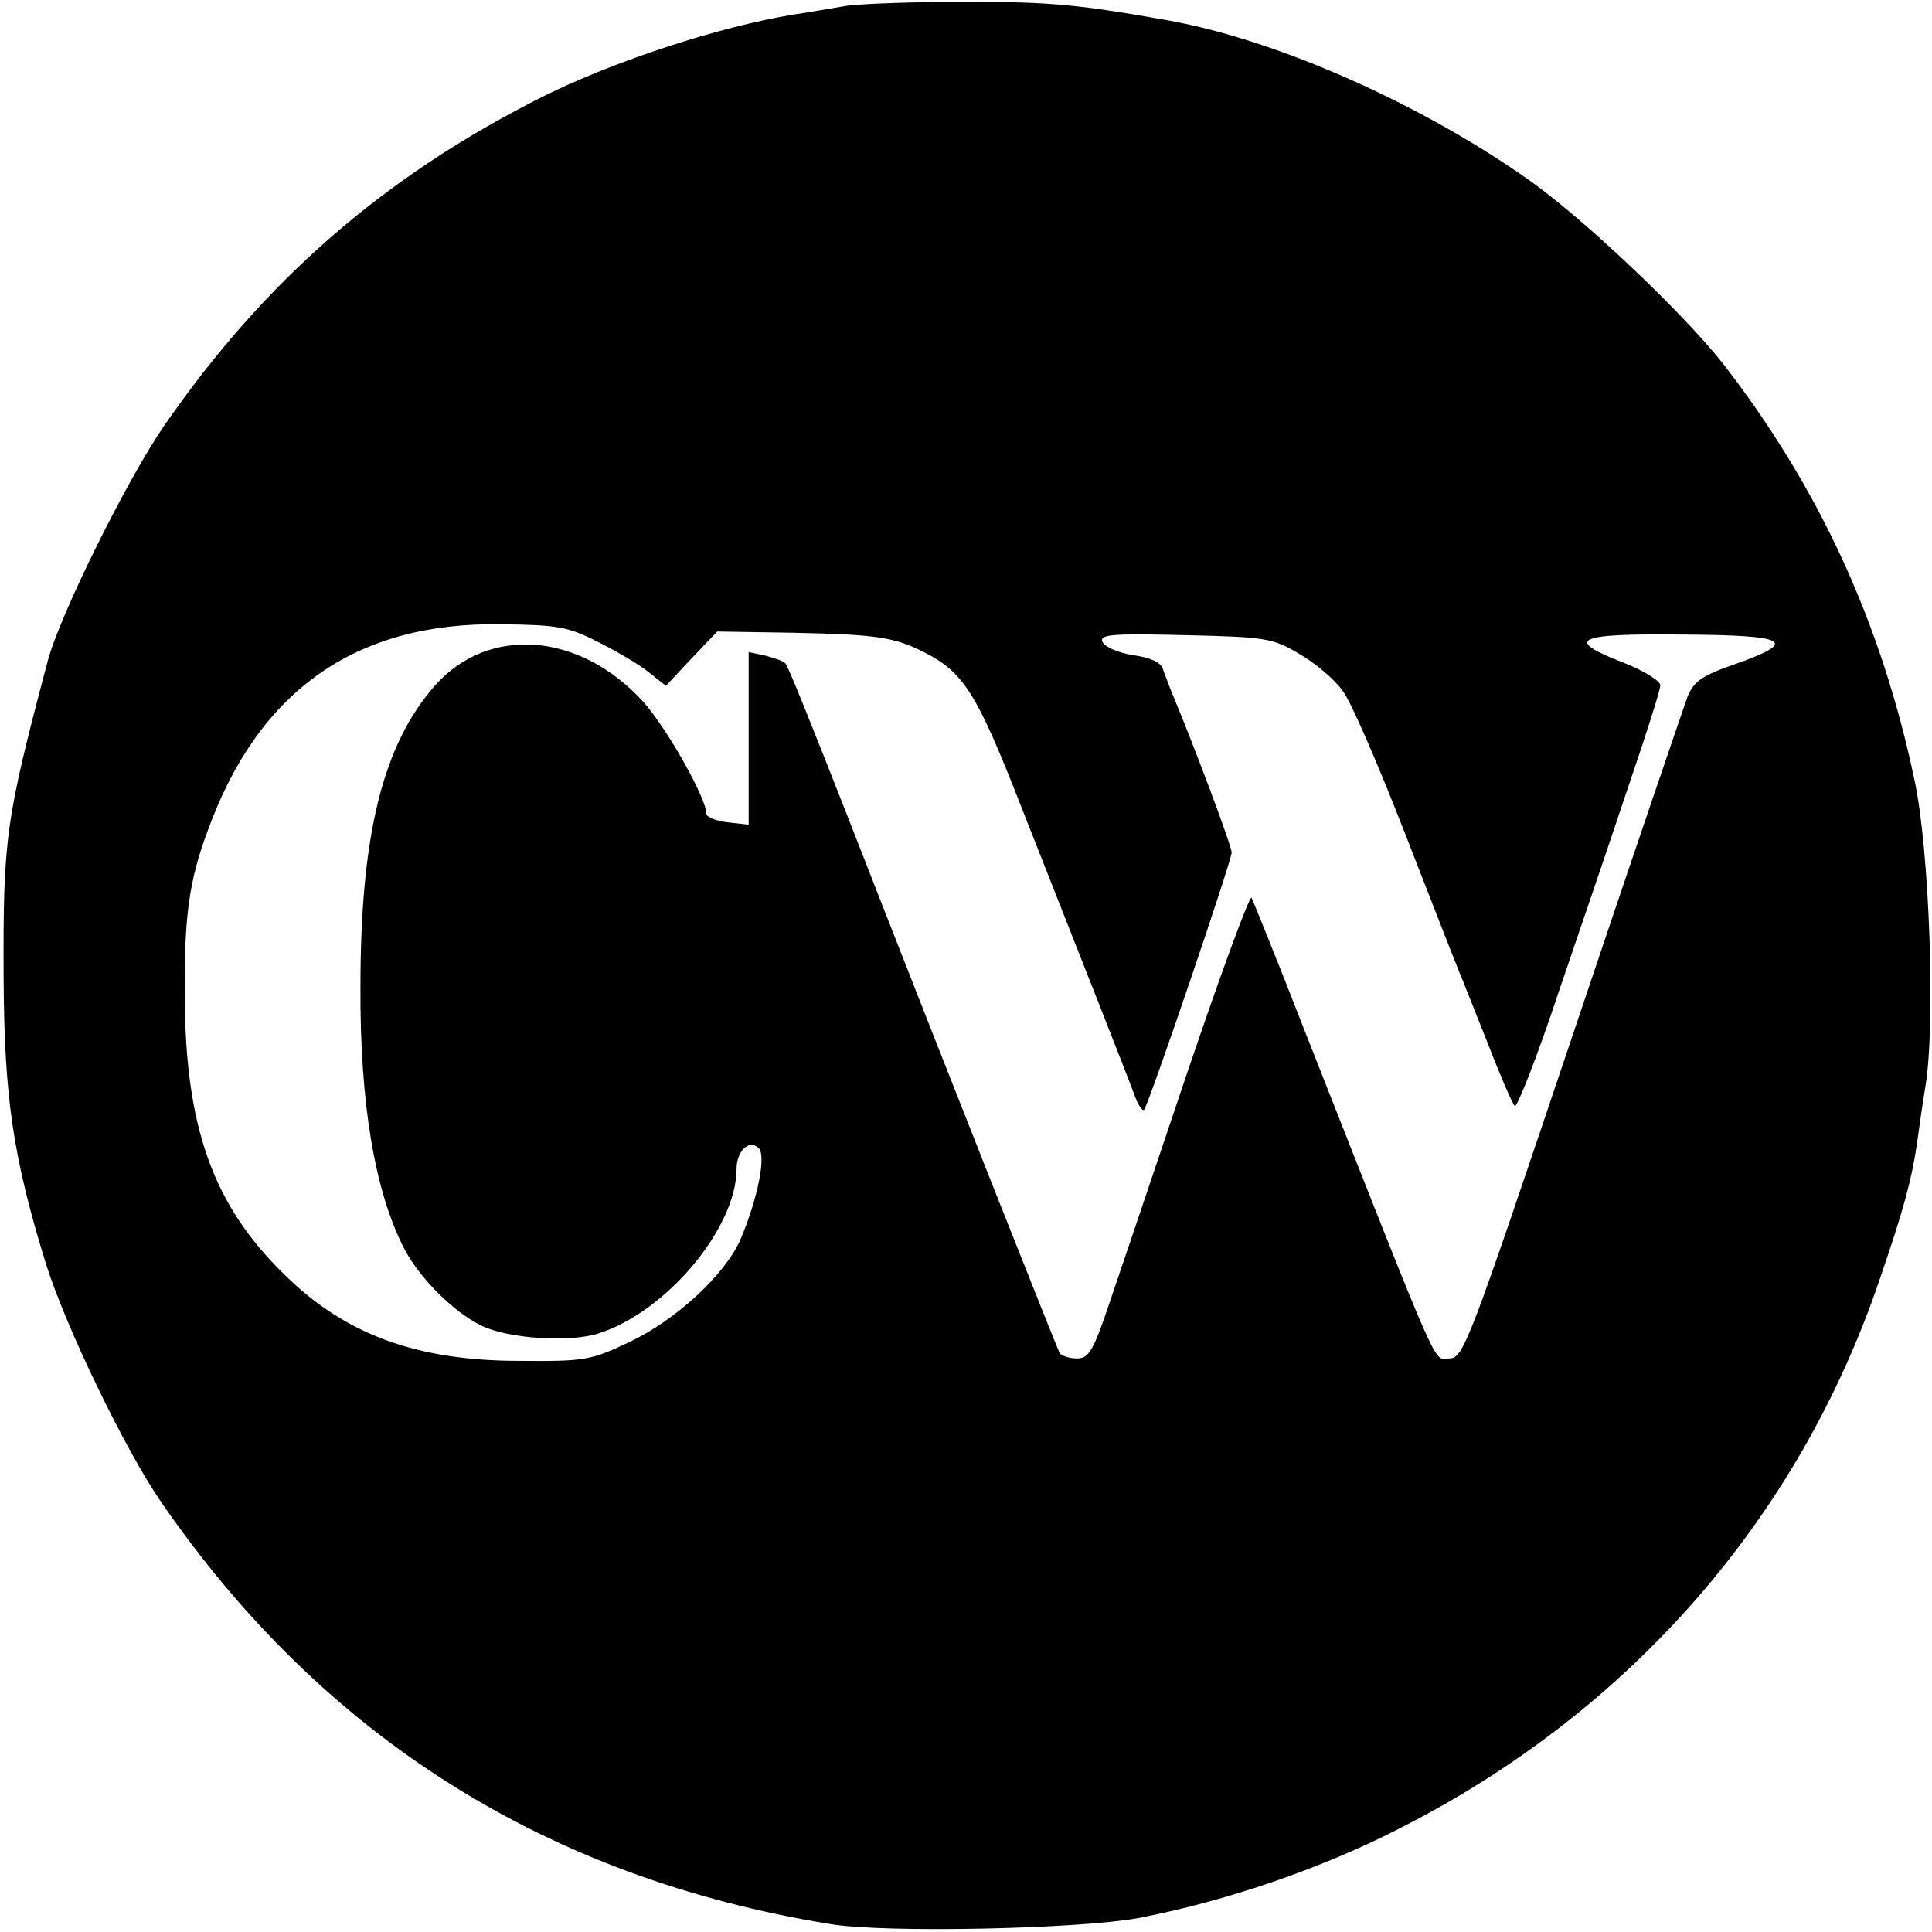
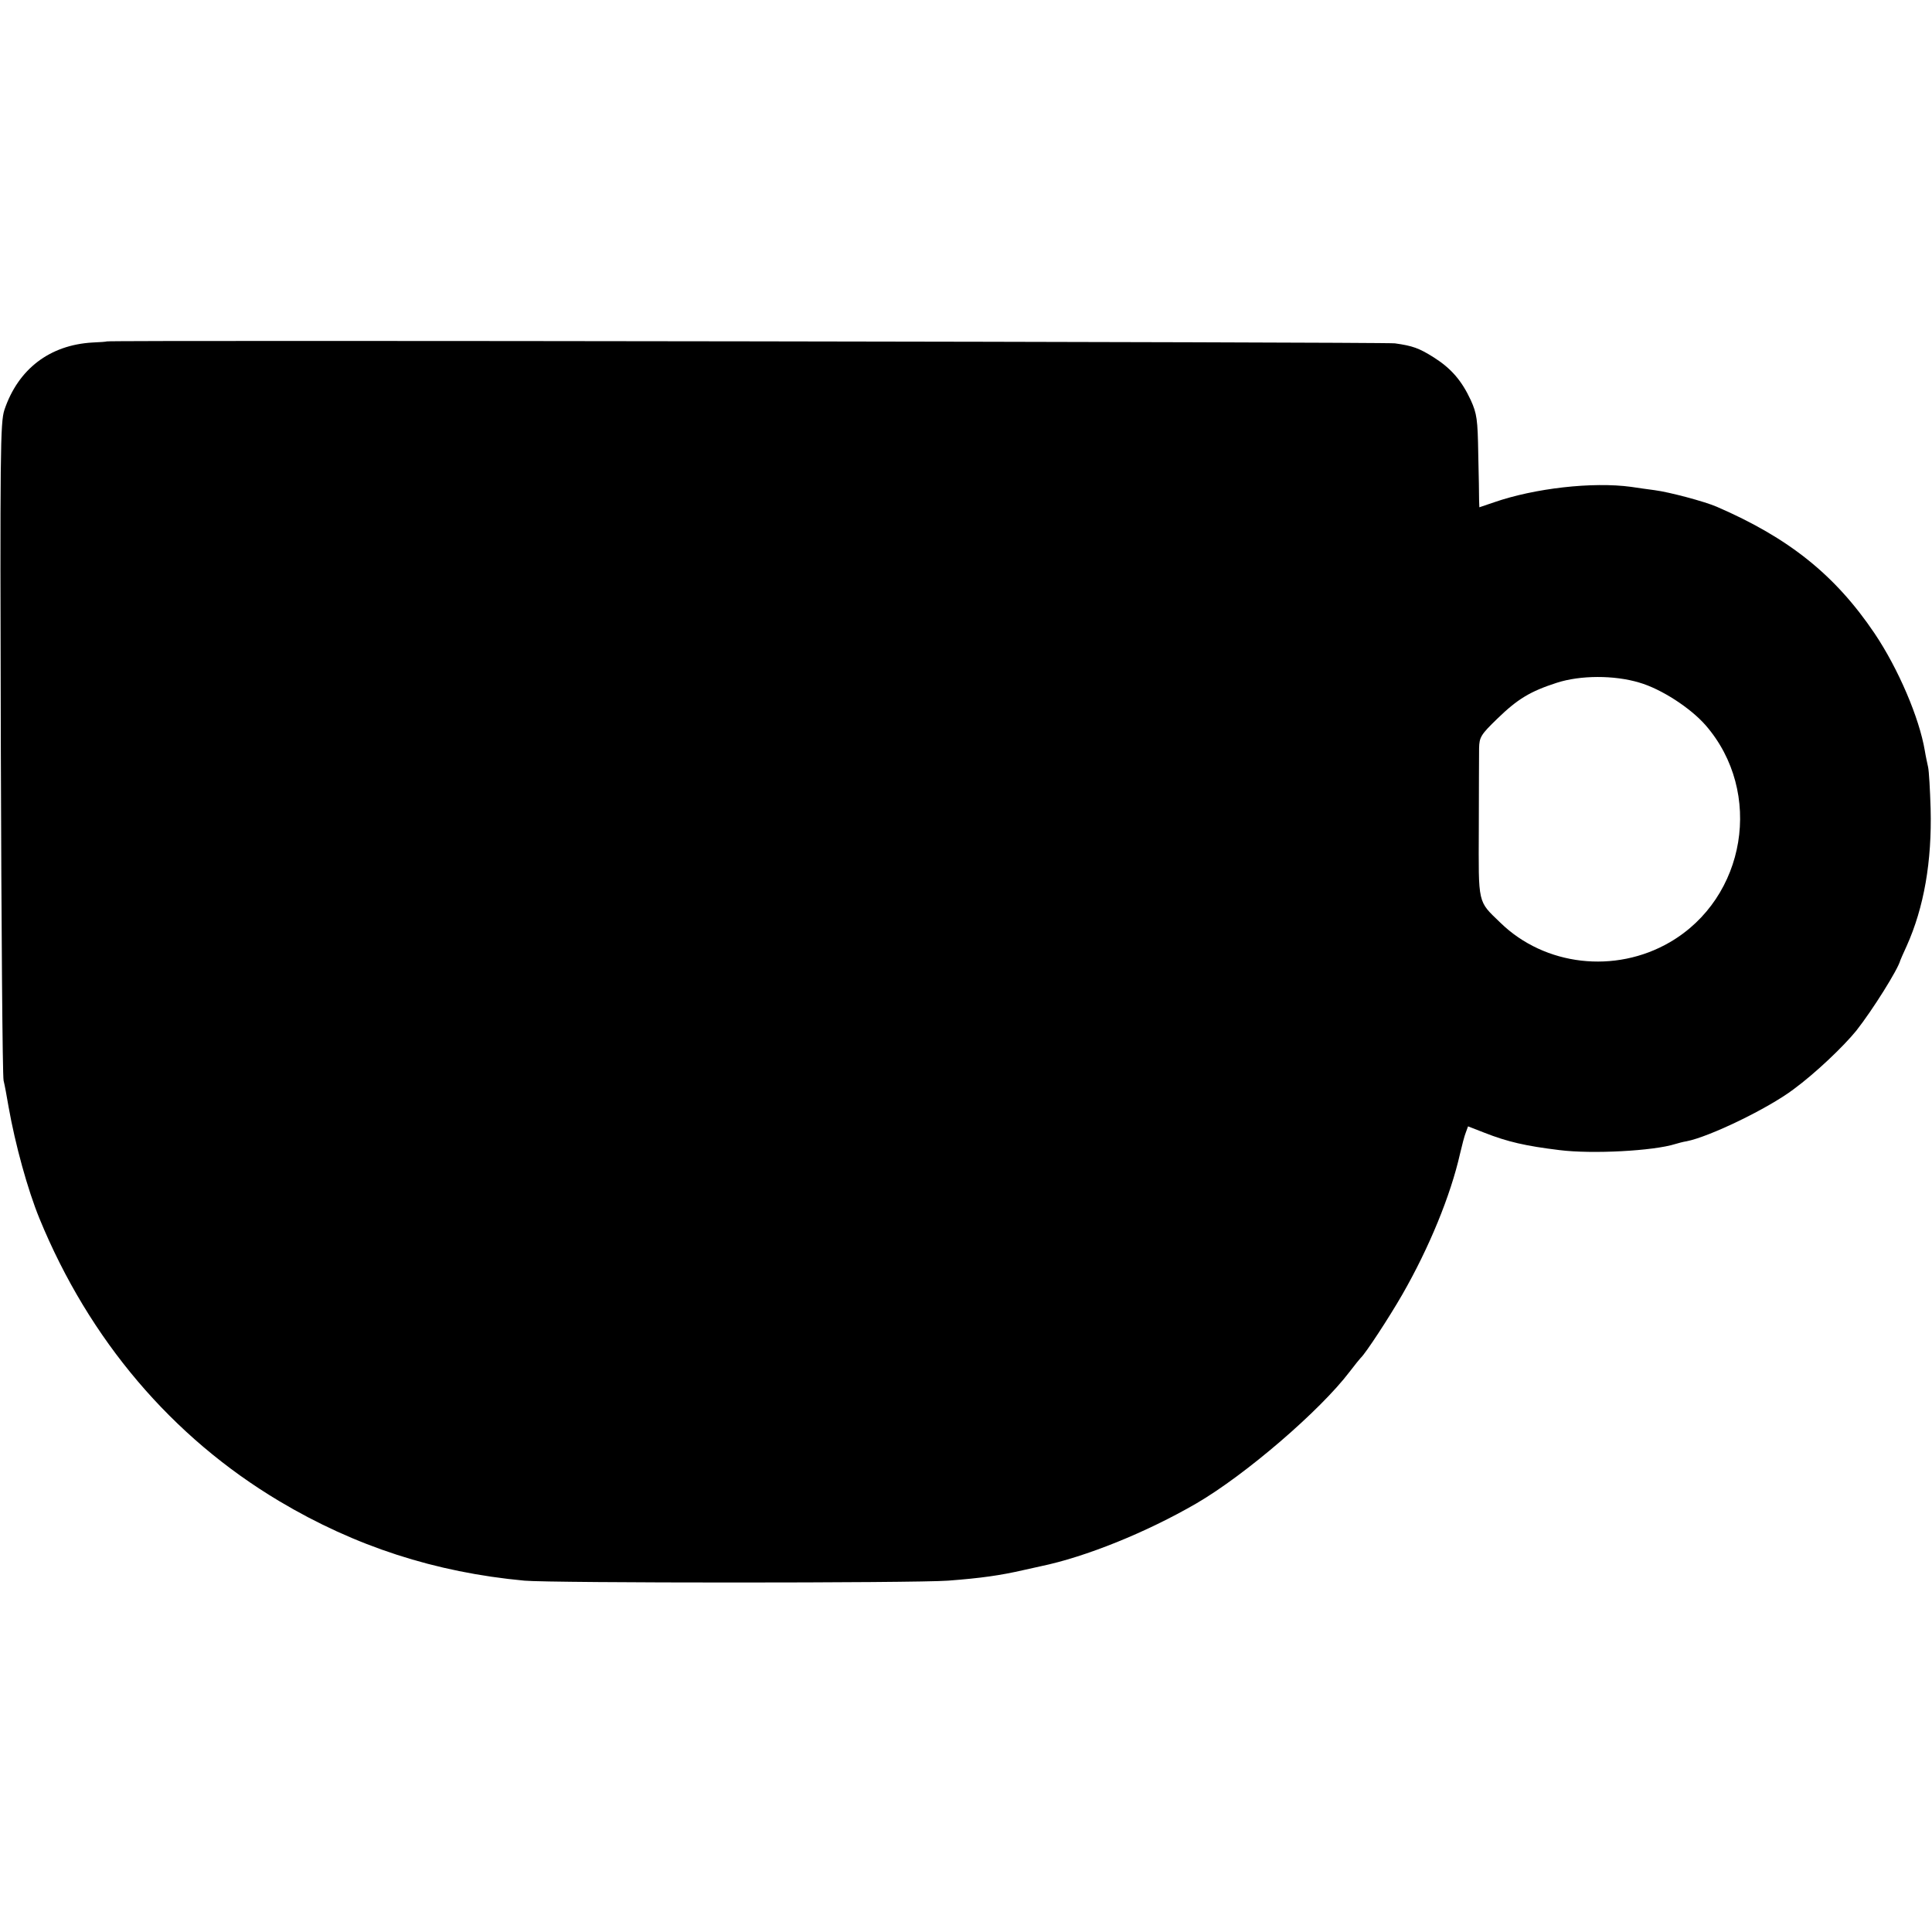
- <svg xmlns="http://www.w3.org/2000/svg" version="1.0" width="320pt" height="320pt" viewBox="0 0 320 320" preserveAspectRatio="xMidYMid meet">
-   <g transform="translate(0,320) scale(0.1,-0.1)" fill="#000000" stroke="none">
-     <path d="M1400 3190 c-25 -4 -63 -11 -85 -14 -123 -20 -298 -77 -418 -137 -262 -132 -459 -304 -625 -544 -62 -90 -173 -314 -193 -390 -70 -264 -74 -293 -73 -525 1 -199 16 -298 70 -473 33 -105 131 -308 191 -395 268 -389 639 -623 1109 -699 92 -15 411 -8 509 10 146 28 304 82 436 150 379 193 658 512 792 907 40 116 53 165 62 225 3 22 9 65 14 95 17 100 7 393 -18 508 -55 262 -160 488 -319 692 -66 83 -226 235 -317 300 -179 127 -417 233 -599 266 -146 26 -195 31 -333 31 -87 0 -178 -3 -203 -7z m-410 -1053 c30 -15 68 -37 84 -50 l29 -23 42 45 43 45 124 -2 c141 -3 169 -7 220 -33 64 -33 86 -67 159 -254 91 -231 179 -453 190 -484 5 -13 12 -22 14 -19 7 7 145 412 145 426 0 11 -63 179 -100 267 -4 11 -11 28 -14 37 -3 11 -21 19 -50 23 -25 4 -47 14 -50 22 -5 12 14 14 137 11 134 -3 145 -5 189 -31 26 -15 58 -42 71 -60 14 -17 59 -122 102 -232 43 -110 83 -213 90 -230 7 -16 29 -73 50 -125 20 -52 40 -98 44 -102 3 -4 37 81 73 190 37 108 90 264 117 345 28 82 51 154 51 162 0 7 -27 24 -60 37 -101 39 -81 49 95 47 177 -1 196 -11 89 -49 -55 -19 -68 -28 -79 -54 -6 -17 -93 -271 -191 -563 -173 -514 -180 -533 -204 -533 -27 0 -8 -43 -236 535 -47 121 -89 224 -91 228 -3 5 -50 -123 -105 -285 -54 -161 -113 -335 -130 -385 -27 -81 -35 -93 -54 -93 -13 0 -25 4 -29 9 -5 10 -176 440 -352 891 -53 135 -98 248 -102 251 -3 4 -18 9 -33 13 l-28 6 0 -143 0 -143 -35 4 c-19 2 -35 9 -35 14 0 26 -65 141 -104 185 -105 116 -257 128 -346 27 -86 -98 -123 -247 -123 -499 -1 -192 24 -340 73 -434 25 -48 82 -105 128 -127 44 -21 143 -28 192 -13 113 35 230 175 230 273 0 29 20 49 36 35 14 -11 -1 -85 -30 -153 -26 -58 -107 -133 -184 -169 -63 -30 -73 -32 -182 -31 -170 0 -289 44 -389 143 -118 115 -164 243 -165 461 -1 131 7 191 38 274 84 232 245 346 486 342 93 -1 111 -4 160 -29z" />
+ <svg xmlns="http://www.w3.org/2000/svg" version="1.0" width="700pt" height="700pt" viewBox="0 0 700 700" preserveAspectRatio="xMidYMid meet">
+   <g transform="translate(0,700) scale(0.1,-0.1)" fill="#000000" stroke="none">
+     <path d="M387 5763 c-1 -1 -24 -3 -52 -4 -155 -9 -269 -96 -319 -244 -15 -46 -16 -145 -13 -1225 2 -646 6 -1188 10 -1205 4 -16 12 -59 18 -95 24 -136 69 -300 112 -405 180 -439 480 -792 869 -1024 275 -164 565 -258 888 -288 97 -9 1416 -9 1535 0 119 9 189 19 272 38 27 6 55 12 63 14 164 34 384 123 565 228 177 103 448 336 555 477 19 25 37 47 40 50 17 15 104 148 151 230 97 169 175 359 209 510 7 30 16 65 21 77 l8 22 59 -23 c84 -33 149 -48 272 -63 119 -15 341 -3 420 22 10 3 28 8 41 10 82 16 294 118 387 188 79 58 181 155 228 213 59 75 151 222 159 254 1 3 11 26 23 52 63 140 92 307 87 498 -2 69 -6 136 -9 150 -3 14 -9 41 -12 60 -20 119 -96 297 -182 425 -143 212 -311 346 -572 459 -44 19 -171 53 -225 60 -22 3 -60 8 -85 12 -140 19 -350 -5 -497 -56 l-53 -18 -1 26 c0 15 -1 90 -3 167 -2 126 -5 146 -27 195 -33 71 -71 115 -134 155 -54 34 -77 42 -141 51 -35 5 -4663 12 -4667 7z m5552 -1236 c80 -23 186 -92 241 -155 210 -242 147 -625 -130 -786 -198 -115 -453 -86 -614 71 -83 80 -79 64 -78 341 0 136 1 267 1 291 1 40 6 49 66 107 73 71 119 99 215 130 86 28 209 28 299 1z" />
  </g>
</svg>
